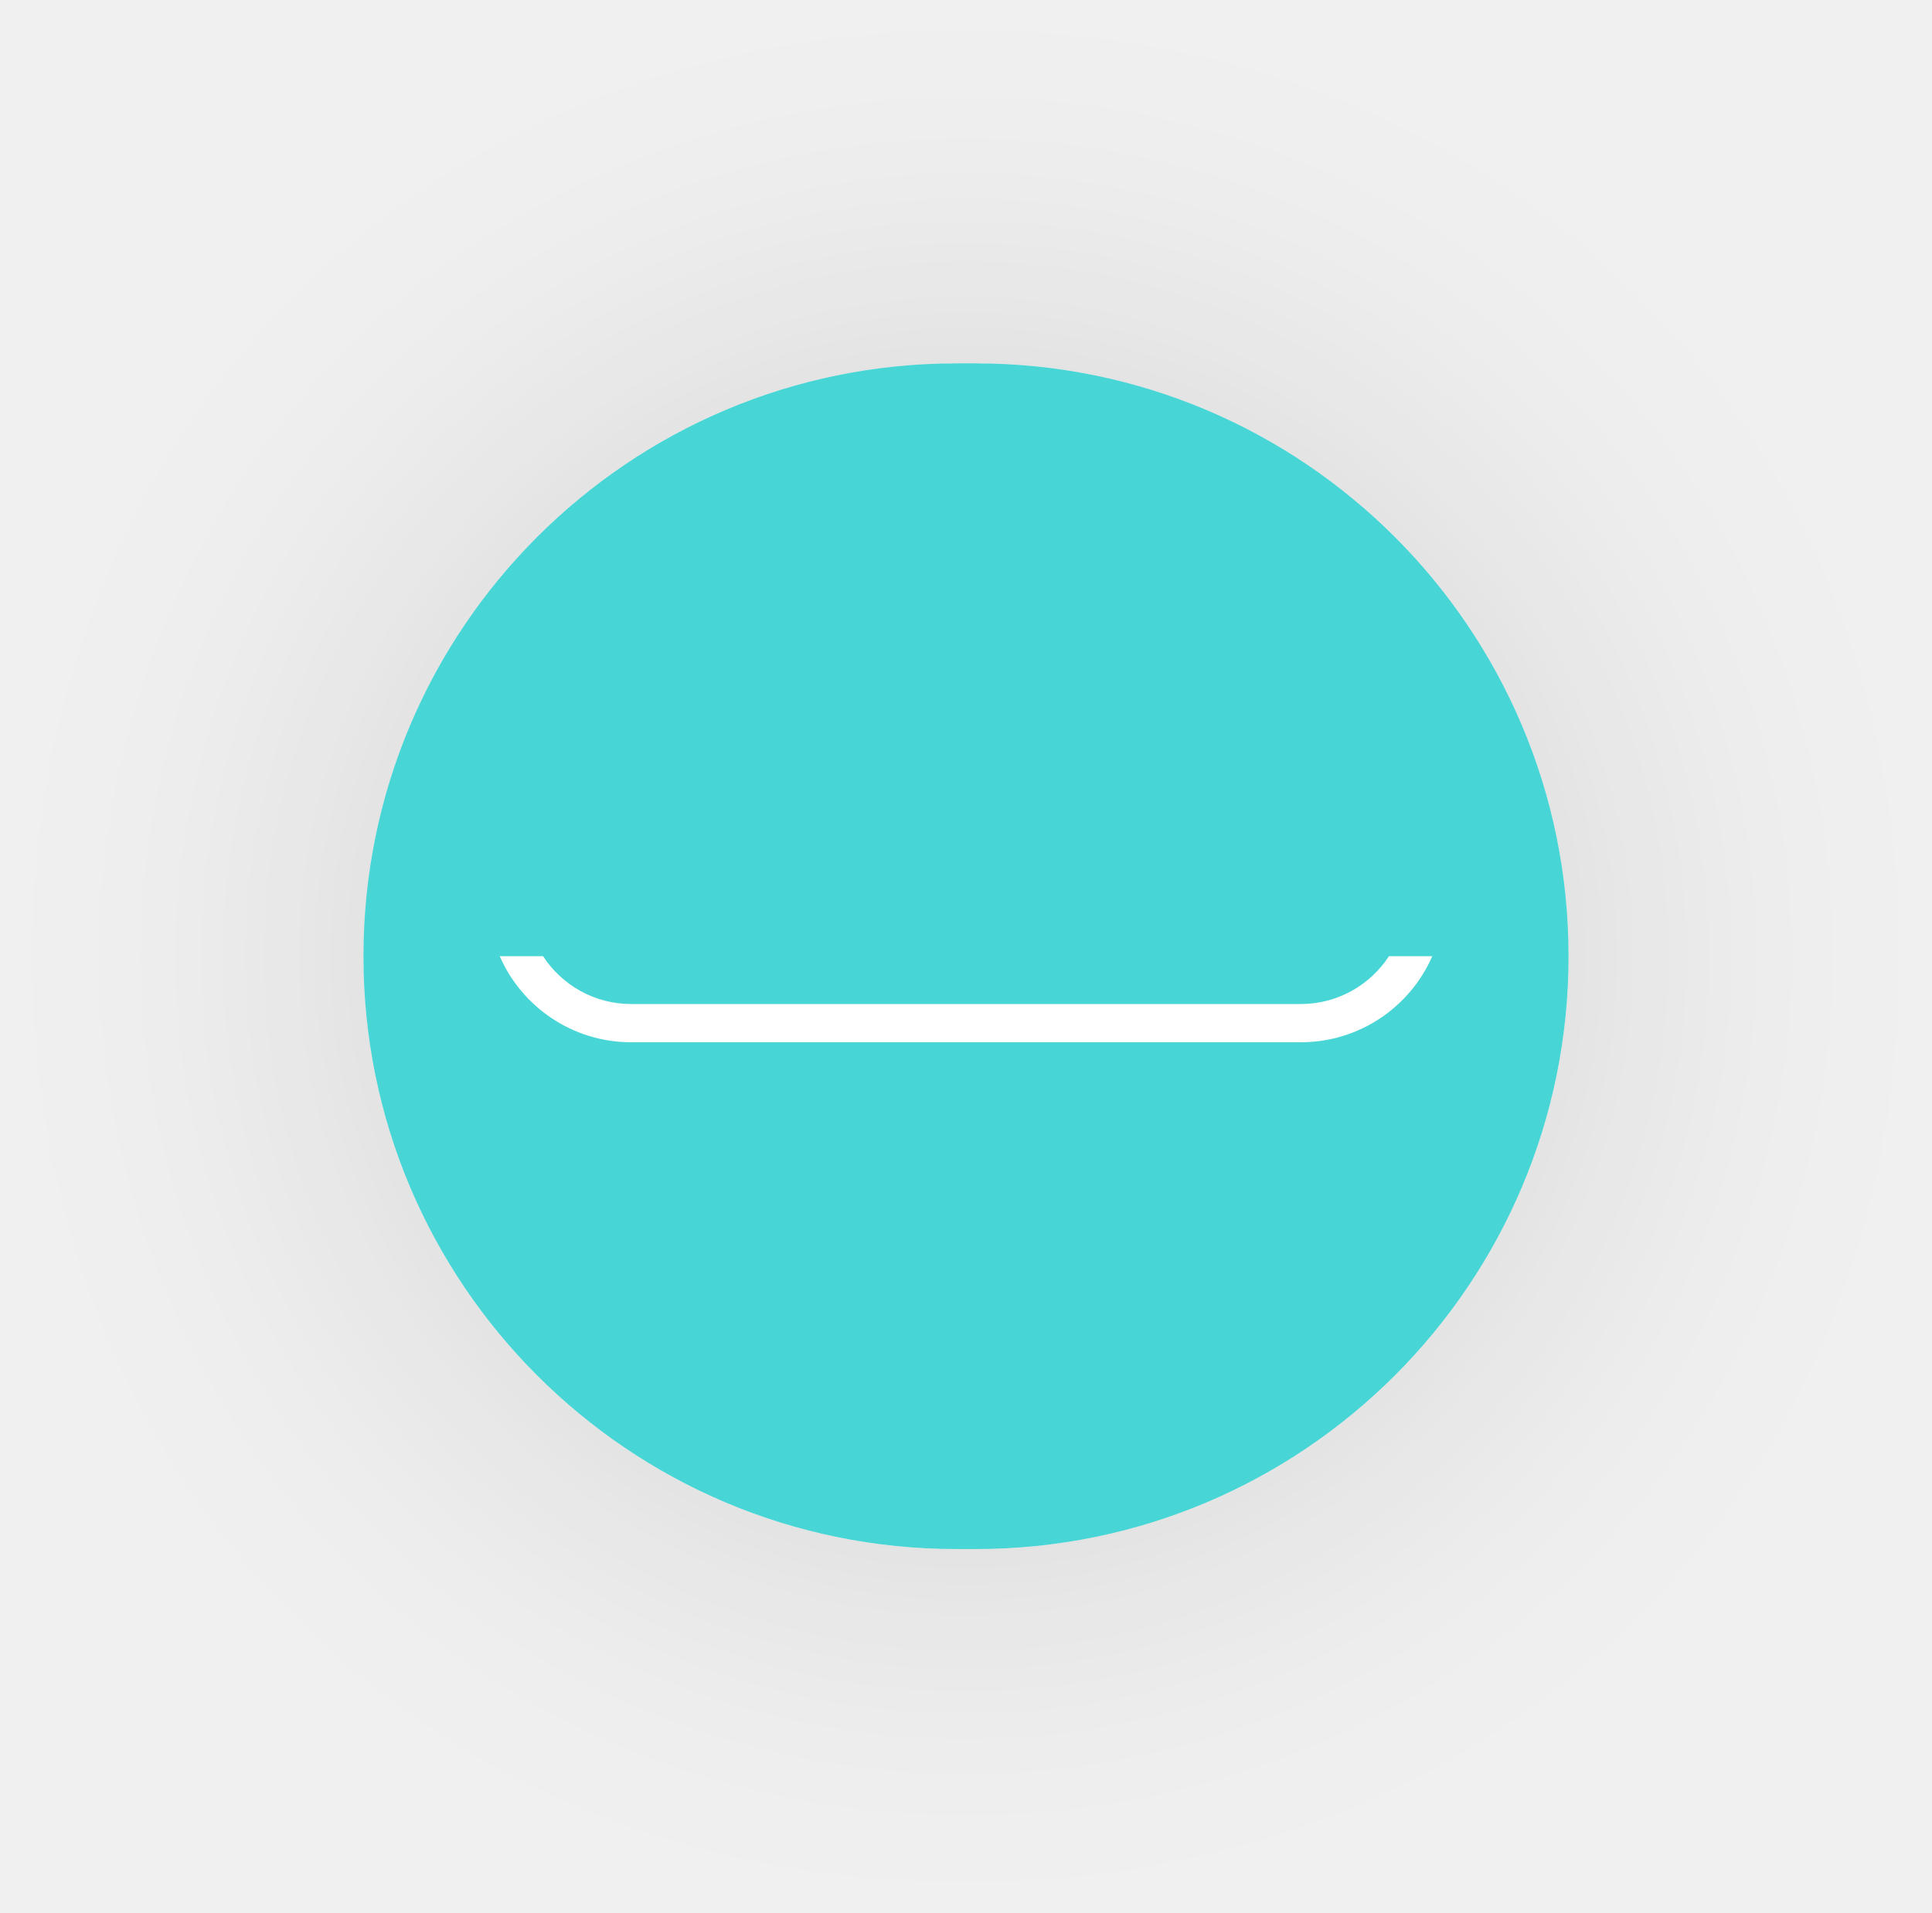
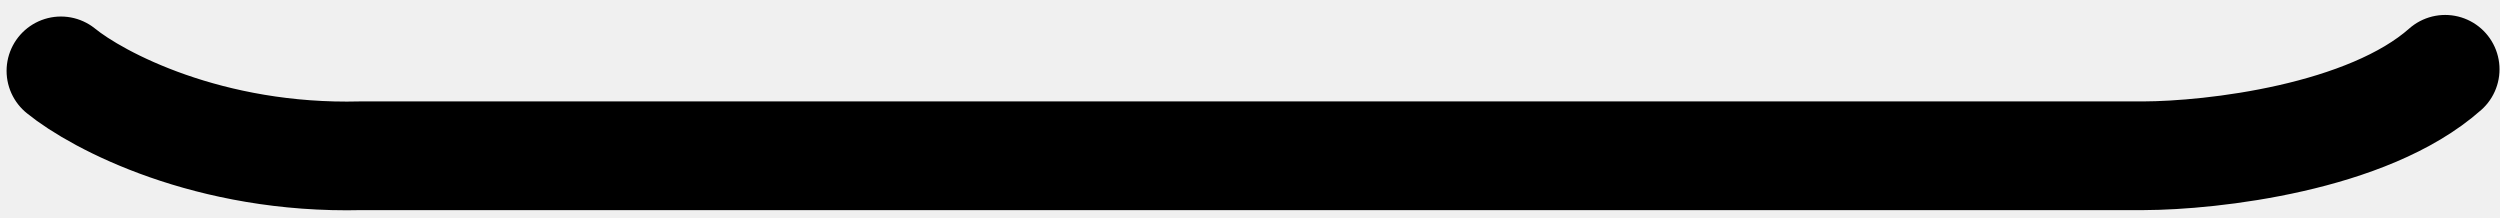
- <svg xmlns="http://www.w3.org/2000/svg" width="101" height="100" viewBox="0 0 101 100" fill="none">
-   <g filter="url(#filter0_d_3:2)">
-     <path d="M51 19H50C32.879 19 19 32.879 19 50C19 67.121 32.879 81 50 81H51C68.121 81 82 67.121 82 50C82 32.879 68.121 19 51 19Z" fill="#F8F6F3" />
-     <path d="M51 19H50C32.879 19 19 32.879 19 50C19 67.121 32.879 81 50 81H51C68.121 81 82 67.121 82 50C82 32.879 68.121 19 51 19Z" fill="#47D5D5" />
-     <path fill-rule="evenodd" clip-rule="evenodd" d="M26.124 50C27.281 52.649 29.924 54.5 33 54.5L68 54.5C71.076 54.5 73.719 52.649 74.876 50H72.611C71.629 51.505 69.931 52.5 68 52.5L33 52.5C31.069 52.5 29.371 51.505 28.39 50H26.124Z" fill="white" />
-   </g>
-   <defs>
-     <filter id="filter0_d_3:2" x="0" y="0" width="101" height="100" filterUnits="userSpaceOnUse" color-interpolation-filters="sRGB">
-       <feFlood flood-opacity="0" result="BackgroundImageFix" />
-       <feColorMatrix in="SourceAlpha" type="matrix" values="0 0 0 0 0 0 0 0 0 0 0 0 0 0 0 0 0 0 127 0" result="hardAlpha" />
-       <feOffset />
-       <feGaussianBlur stdDeviation="9.5" />
-       <feColorMatrix type="matrix" values="0 0 0 0 0 0 0 0 0 0 0 0 0 0 0 0 0 0 0.12 0" />
-       <feBlend mode="normal" in2="BackgroundImageFix" result="effect1_dropShadow_3:2" />
-       <feBlend mode="normal" in="SourceGraphic" in2="effect1_dropShadow_3:2" result="shape" />
-     </filter>
-   </defs>
+ <svg xmlns="http://www.w3.org/2000/svg" width="46" height="4" viewBox="0 0 46 4" fill="none">
+   <path d="M1.121 1.304C1.797 1.854 3.847 2.937 6.642 2.866C9.723 2.866 18.86 2.866 23.043 2.866H39.443C40.698 2.862 43.564 2.539 44.991 1.275" stroke="black" stroke-width="2" stroke-linecap="round" />
</svg>
